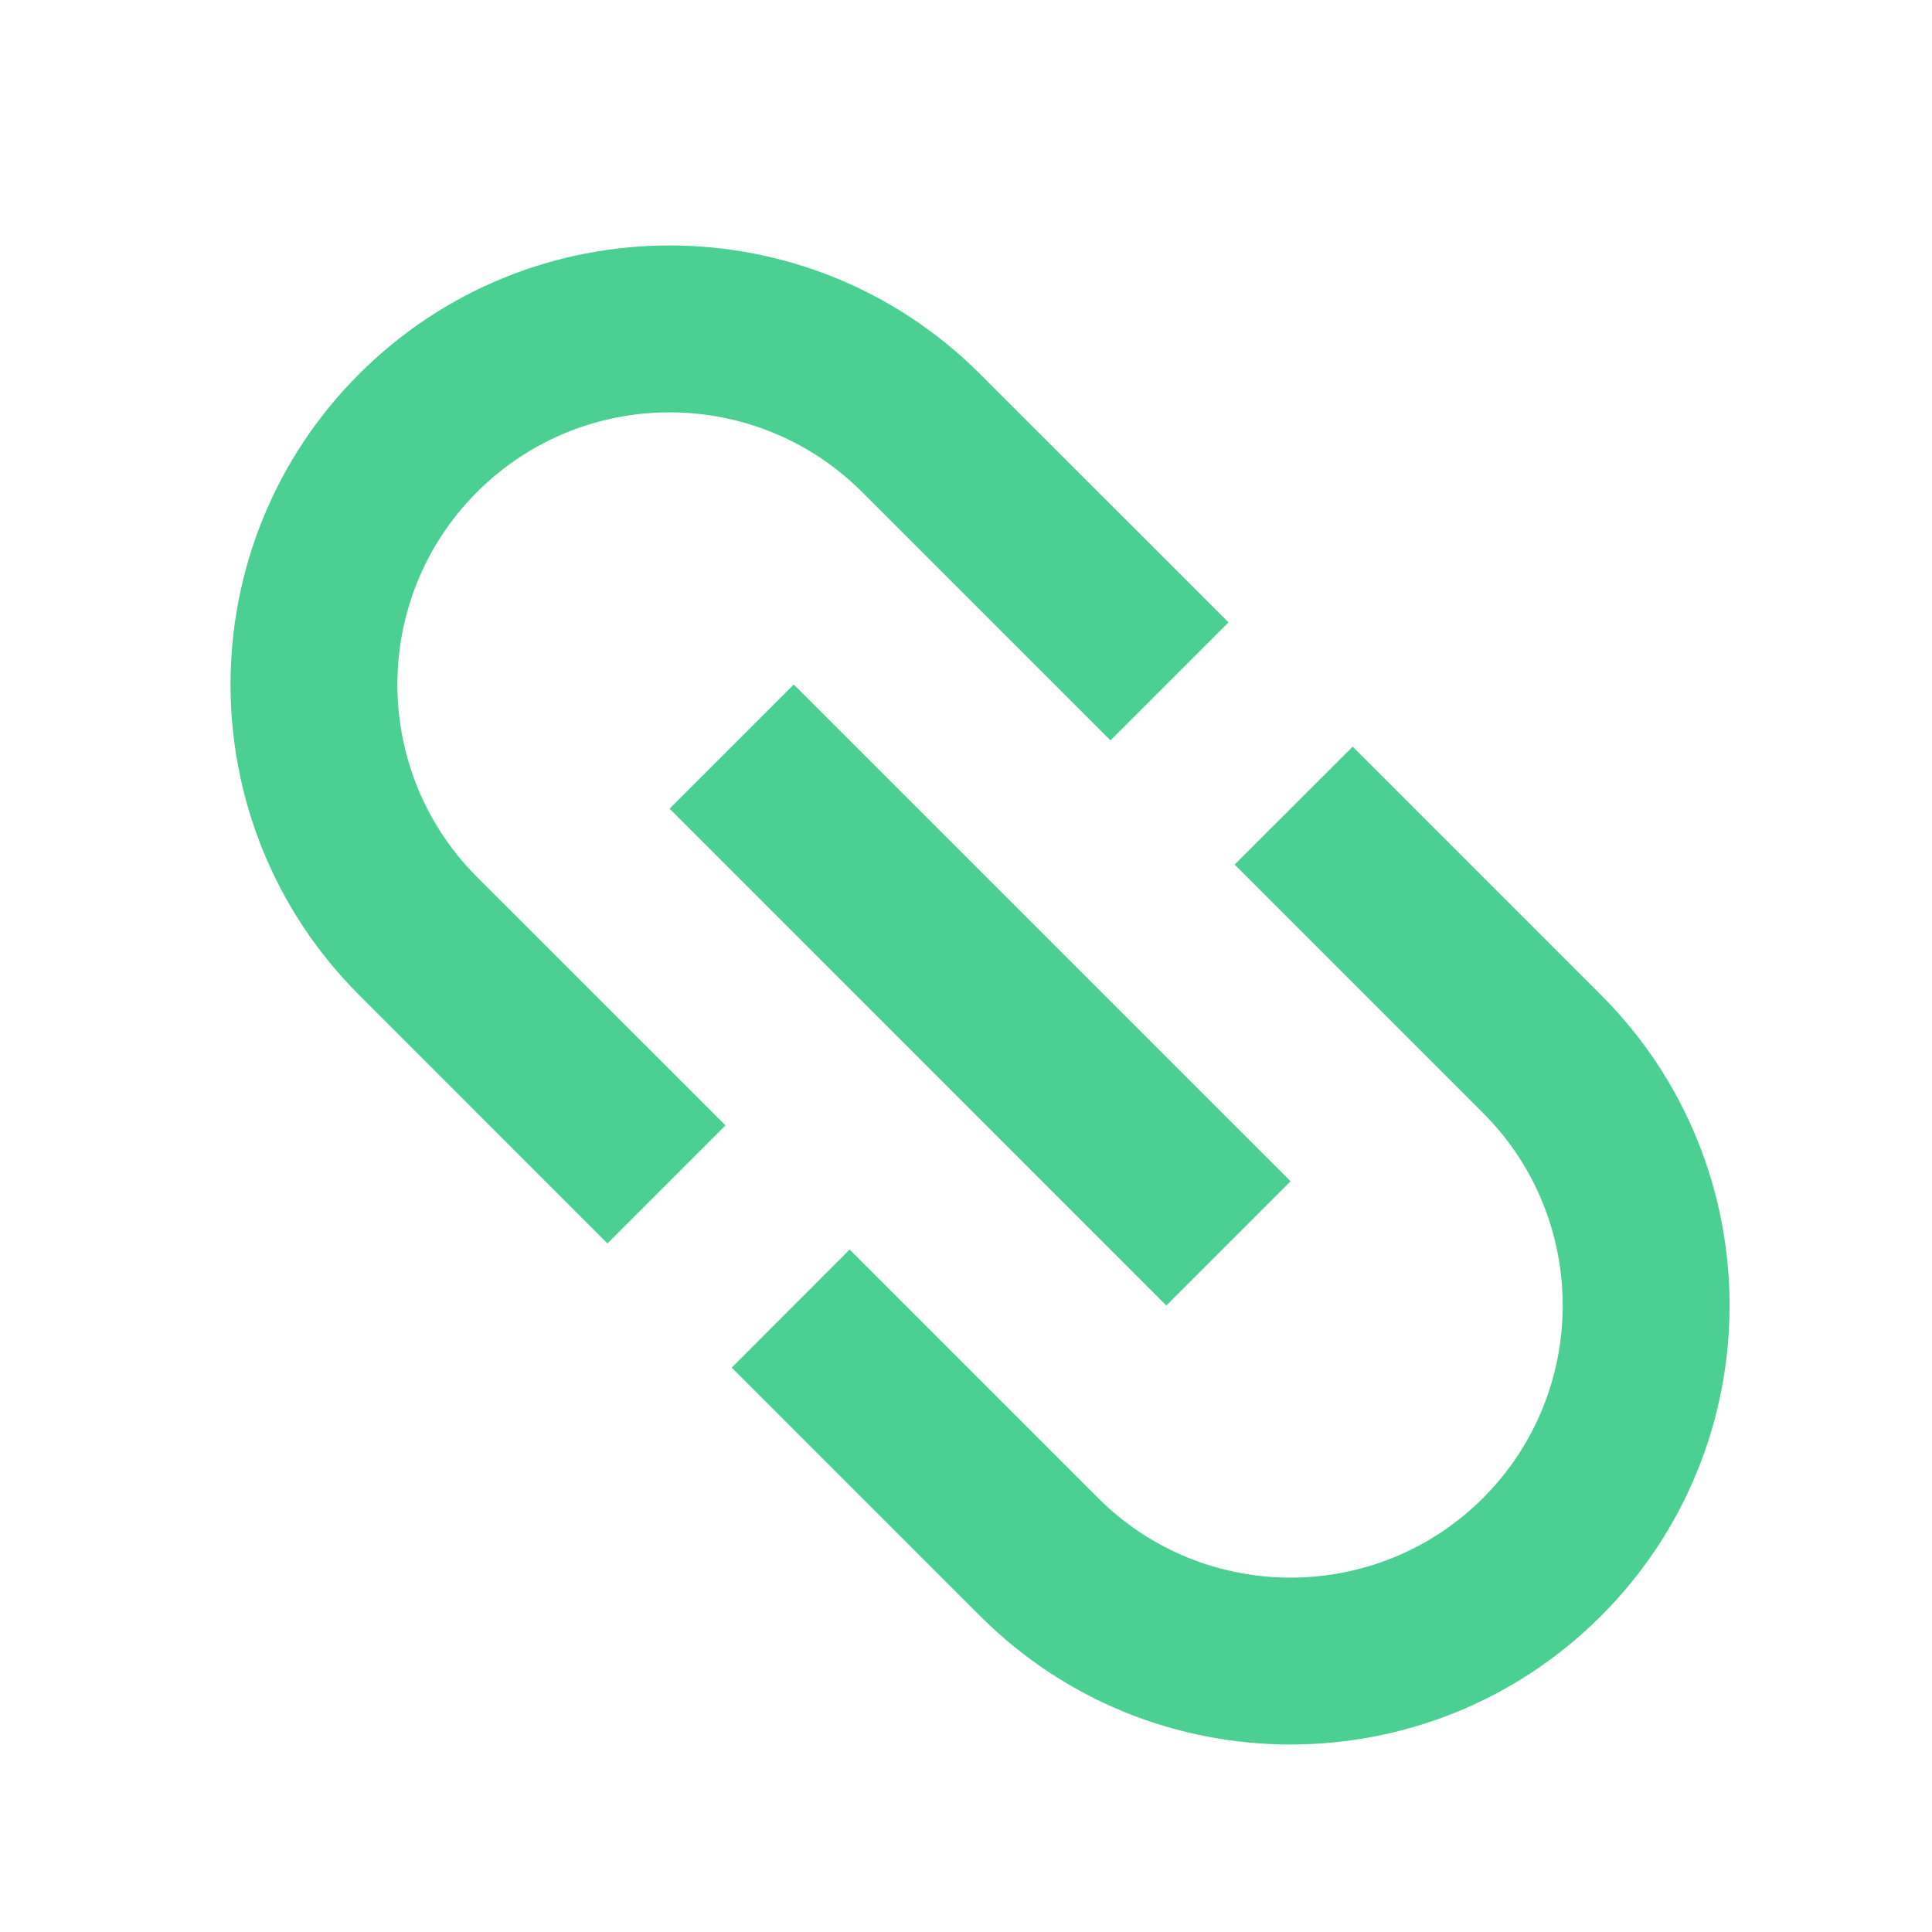
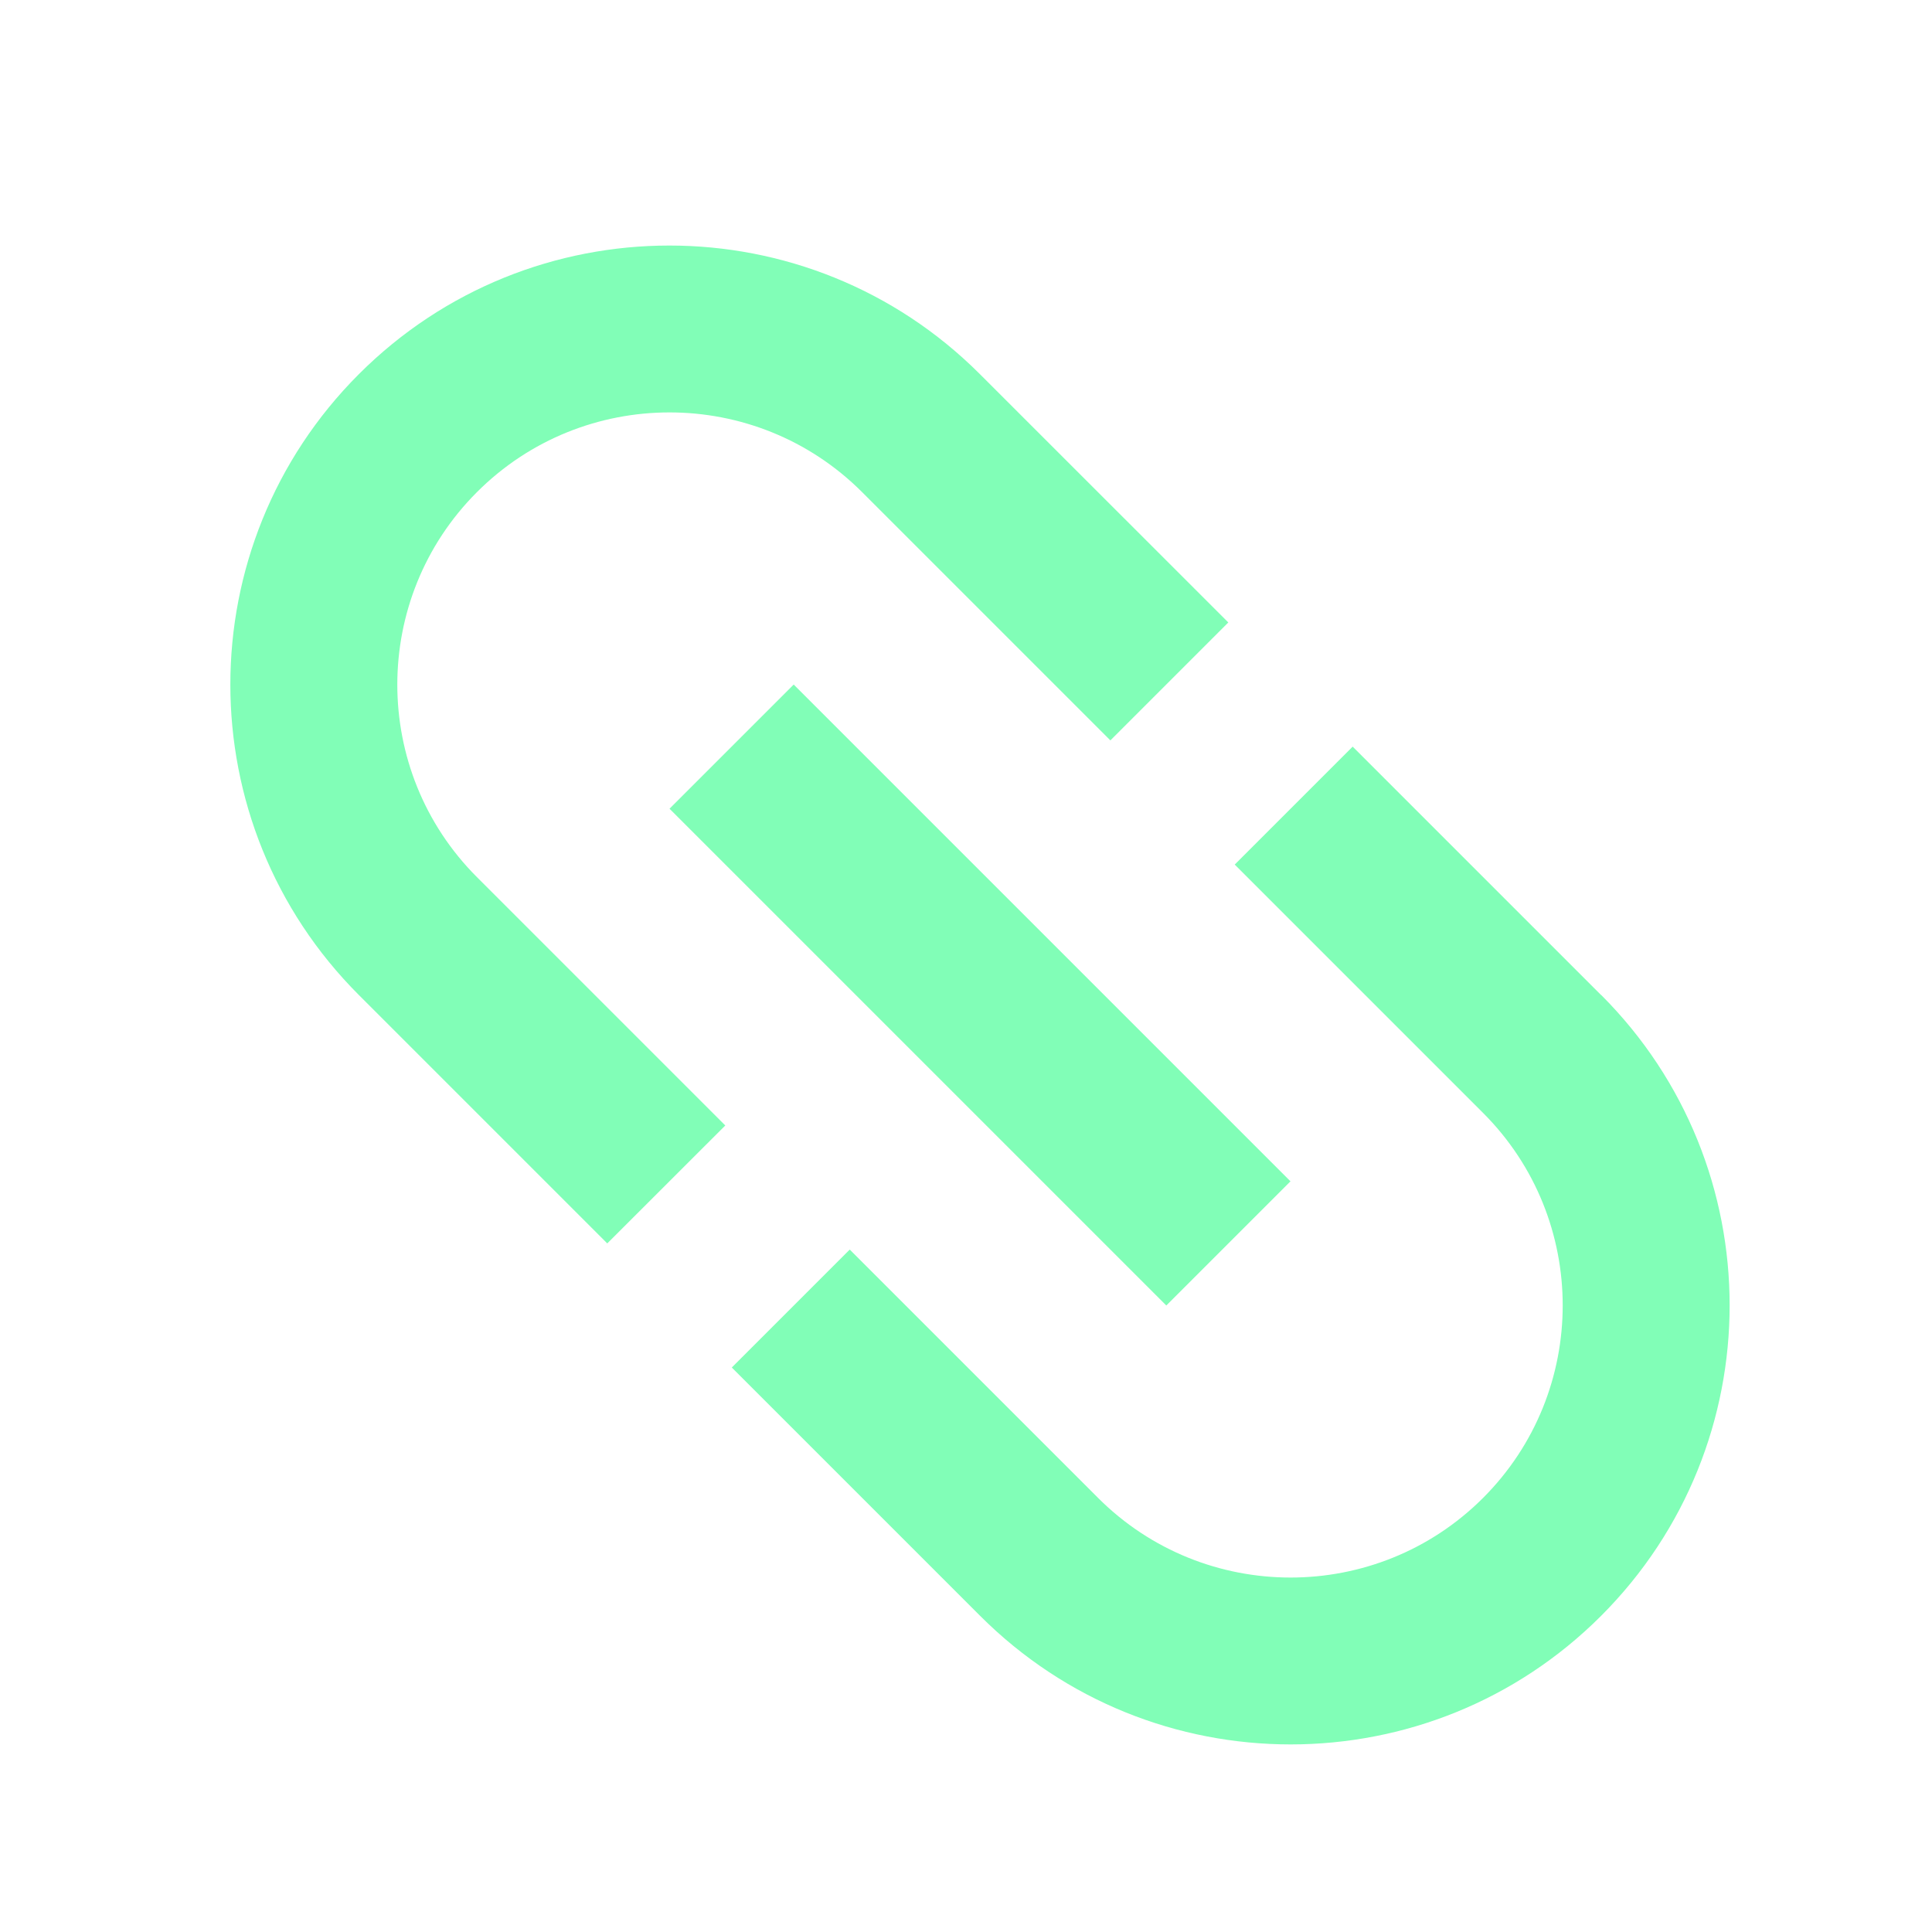
- <svg xmlns="http://www.w3.org/2000/svg" width="22" height="22" viewBox="0 0 22 22" fill="none">
-   <path d="M5.432 5.603C6.642 4.393 8.607 4.393 9.817 5.603L12.645 8.431L13.989 7.087L11.16 4.259C9.208 2.307 6.041 2.307 4.089 4.259C2.137 6.211 2.137 9.379 4.089 11.33L6.917 14.159L8.261 12.815L5.432 9.987C4.223 8.777 4.223 6.812 5.432 5.603ZM7.625 9.209L13.281 14.866L14.696 13.451L9.039 7.795L7.625 9.209ZM18.231 11.33L15.403 8.502L14.059 9.845L16.888 12.674C18.097 13.883 18.097 15.848 16.888 17.058C15.678 18.267 13.713 18.267 12.504 17.058L9.675 14.229L8.332 15.573L11.16 18.401C13.112 20.353 16.279 20.353 18.231 18.401C20.183 16.45 20.183 13.282 18.231 11.33Z" fill="#4BCF93" />
+ <svg xmlns="http://www.w3.org/2000/svg" fill="none" height="22" viewBox="0 0 22 22" width="22">
+   <path d="m5.432 5.603c1.209-1.209 3.175-1.209 4.384 0l2.828 2.828 1.343-1.343-2.829-2.828c-1.952-1.952-5.119-1.952-7.071 0-1.952 1.952-1.952 5.119 0 7.071l2.828 2.828 1.344-1.343-2.828-2.828c-1.209-1.209-1.209-3.175 0-4.384zm2.192 3.606 5.657 5.657 1.414-1.414-5.657-5.657zm10.607 2.121-2.828-2.828-1.343 1.343 2.828 2.828c1.209 1.209 1.209 3.175 0 4.384-1.209 1.209-3.175 1.209-4.384 0l-2.828-2.828-1.343 1.343 2.828 2.828c1.952 1.952 5.12 1.952 7.071 0s1.952-5.12 0-7.071z" fill="#81feb7" />
</svg>
